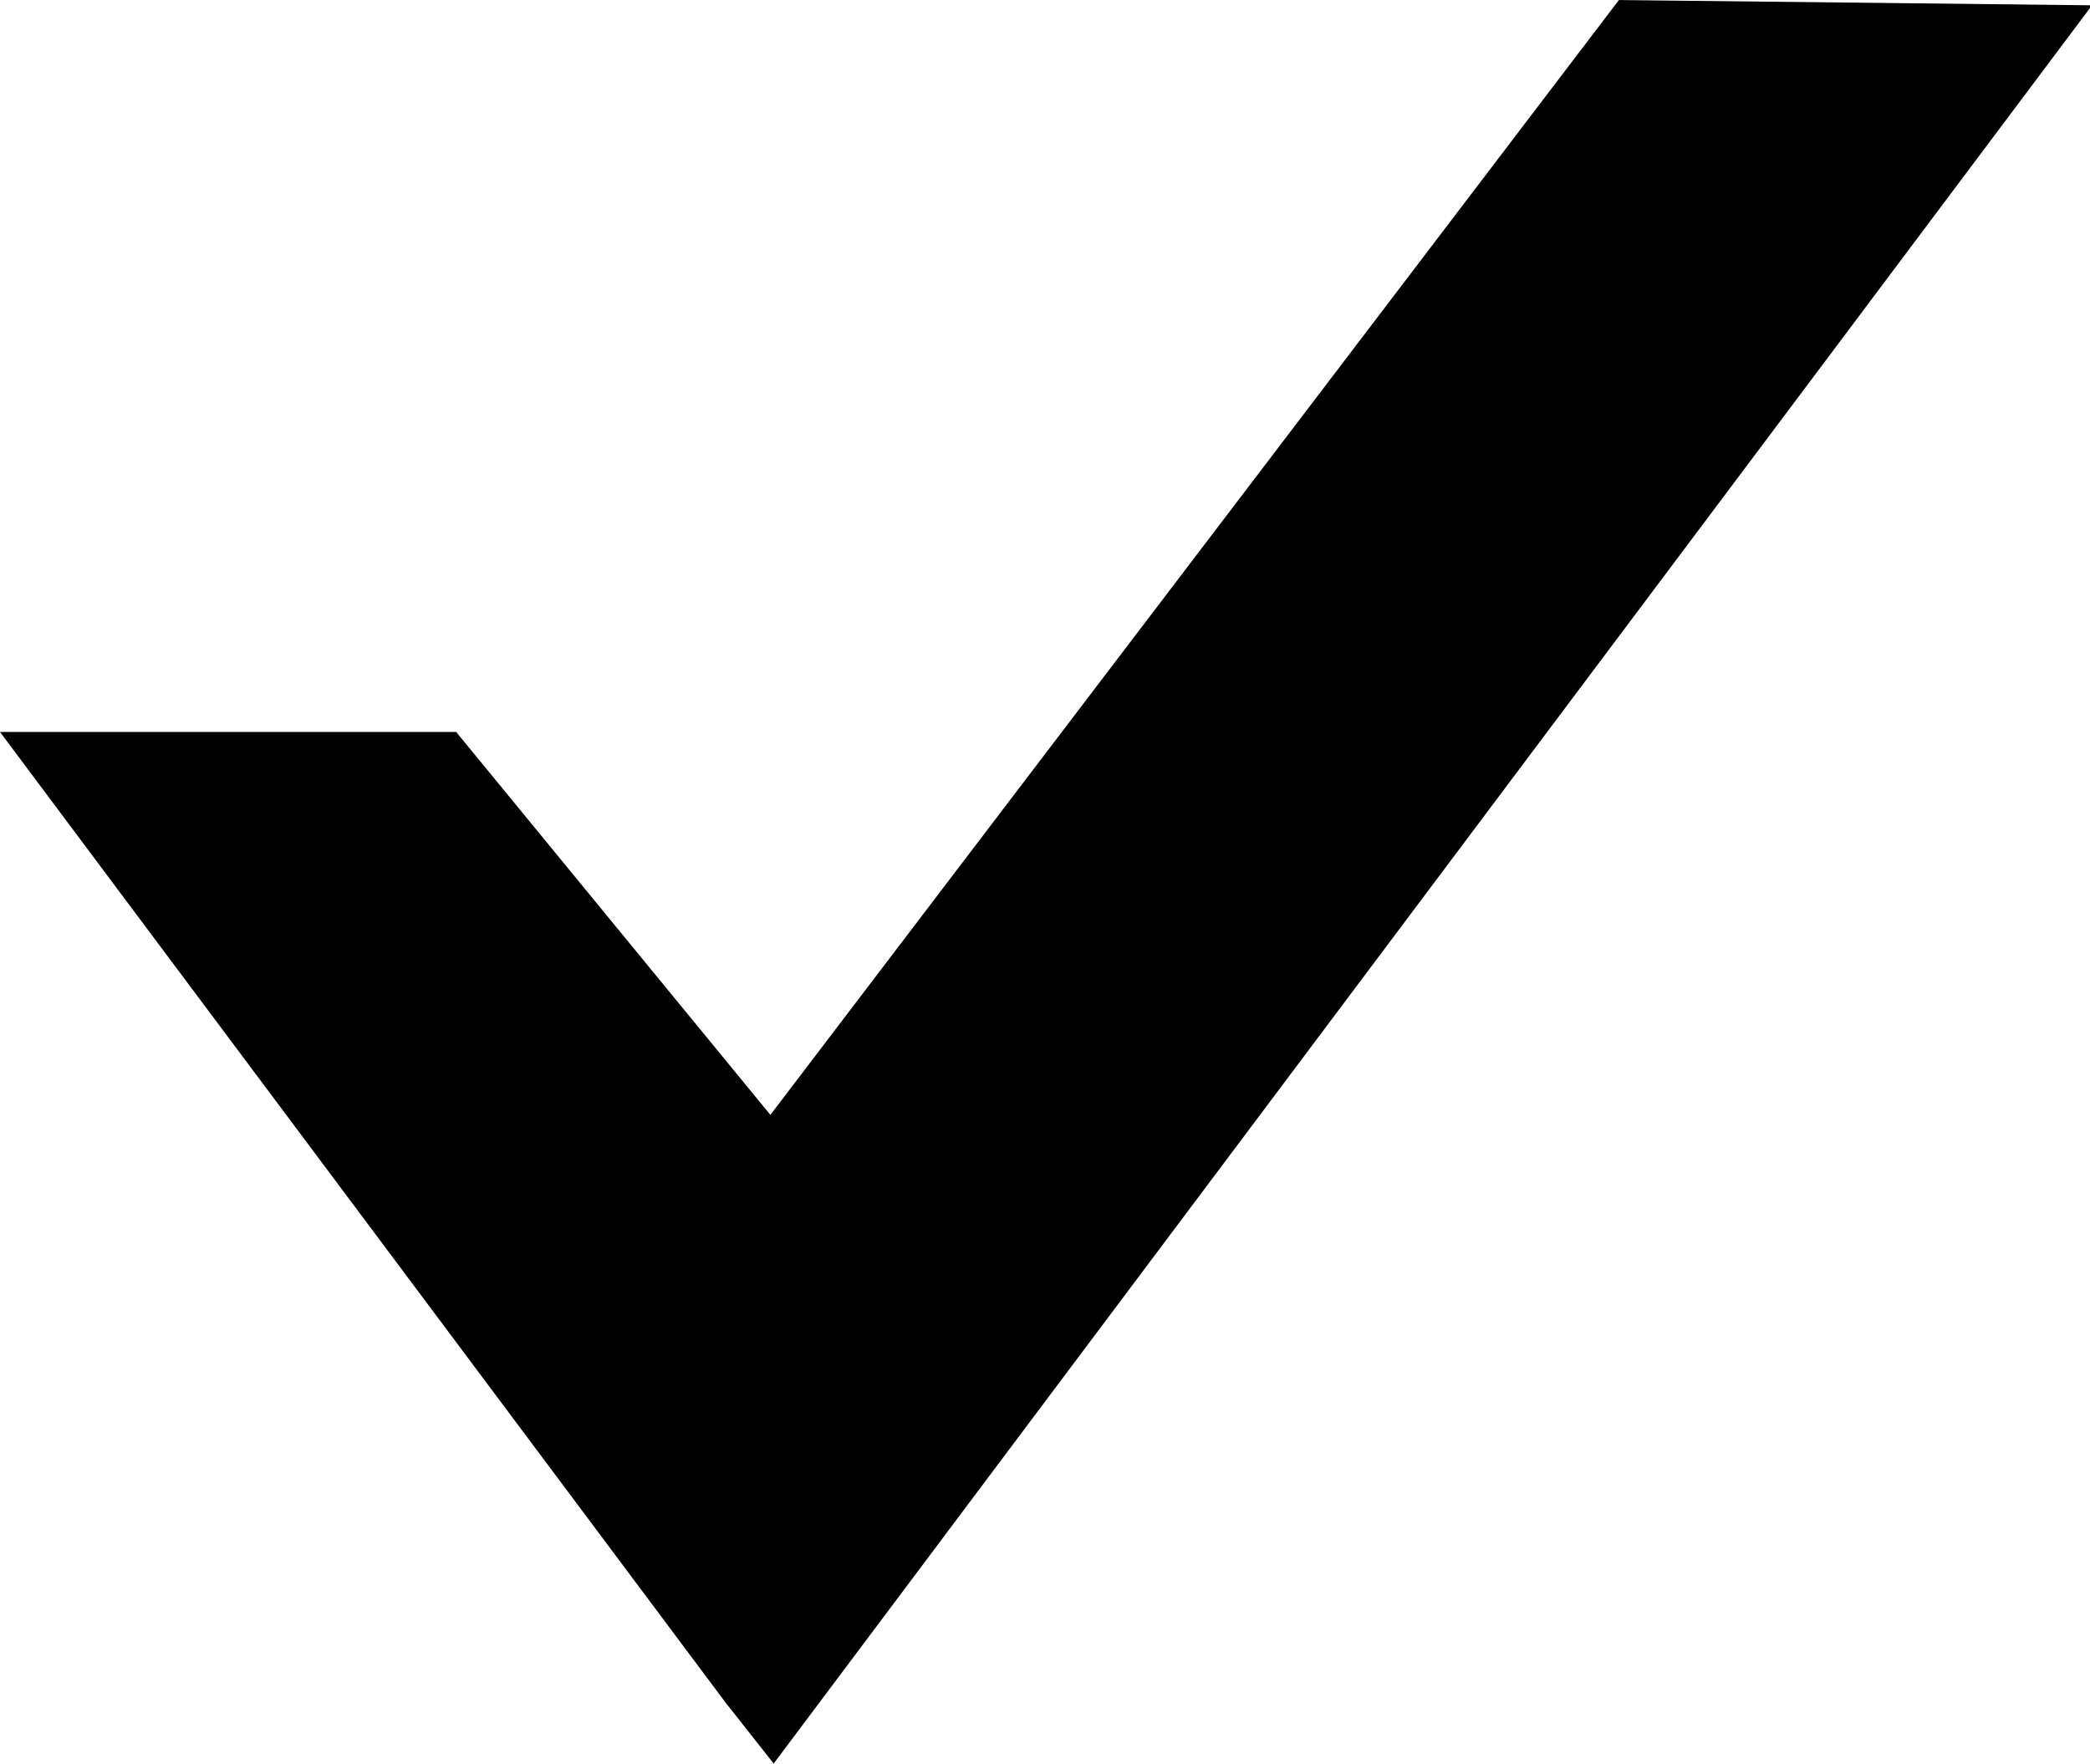
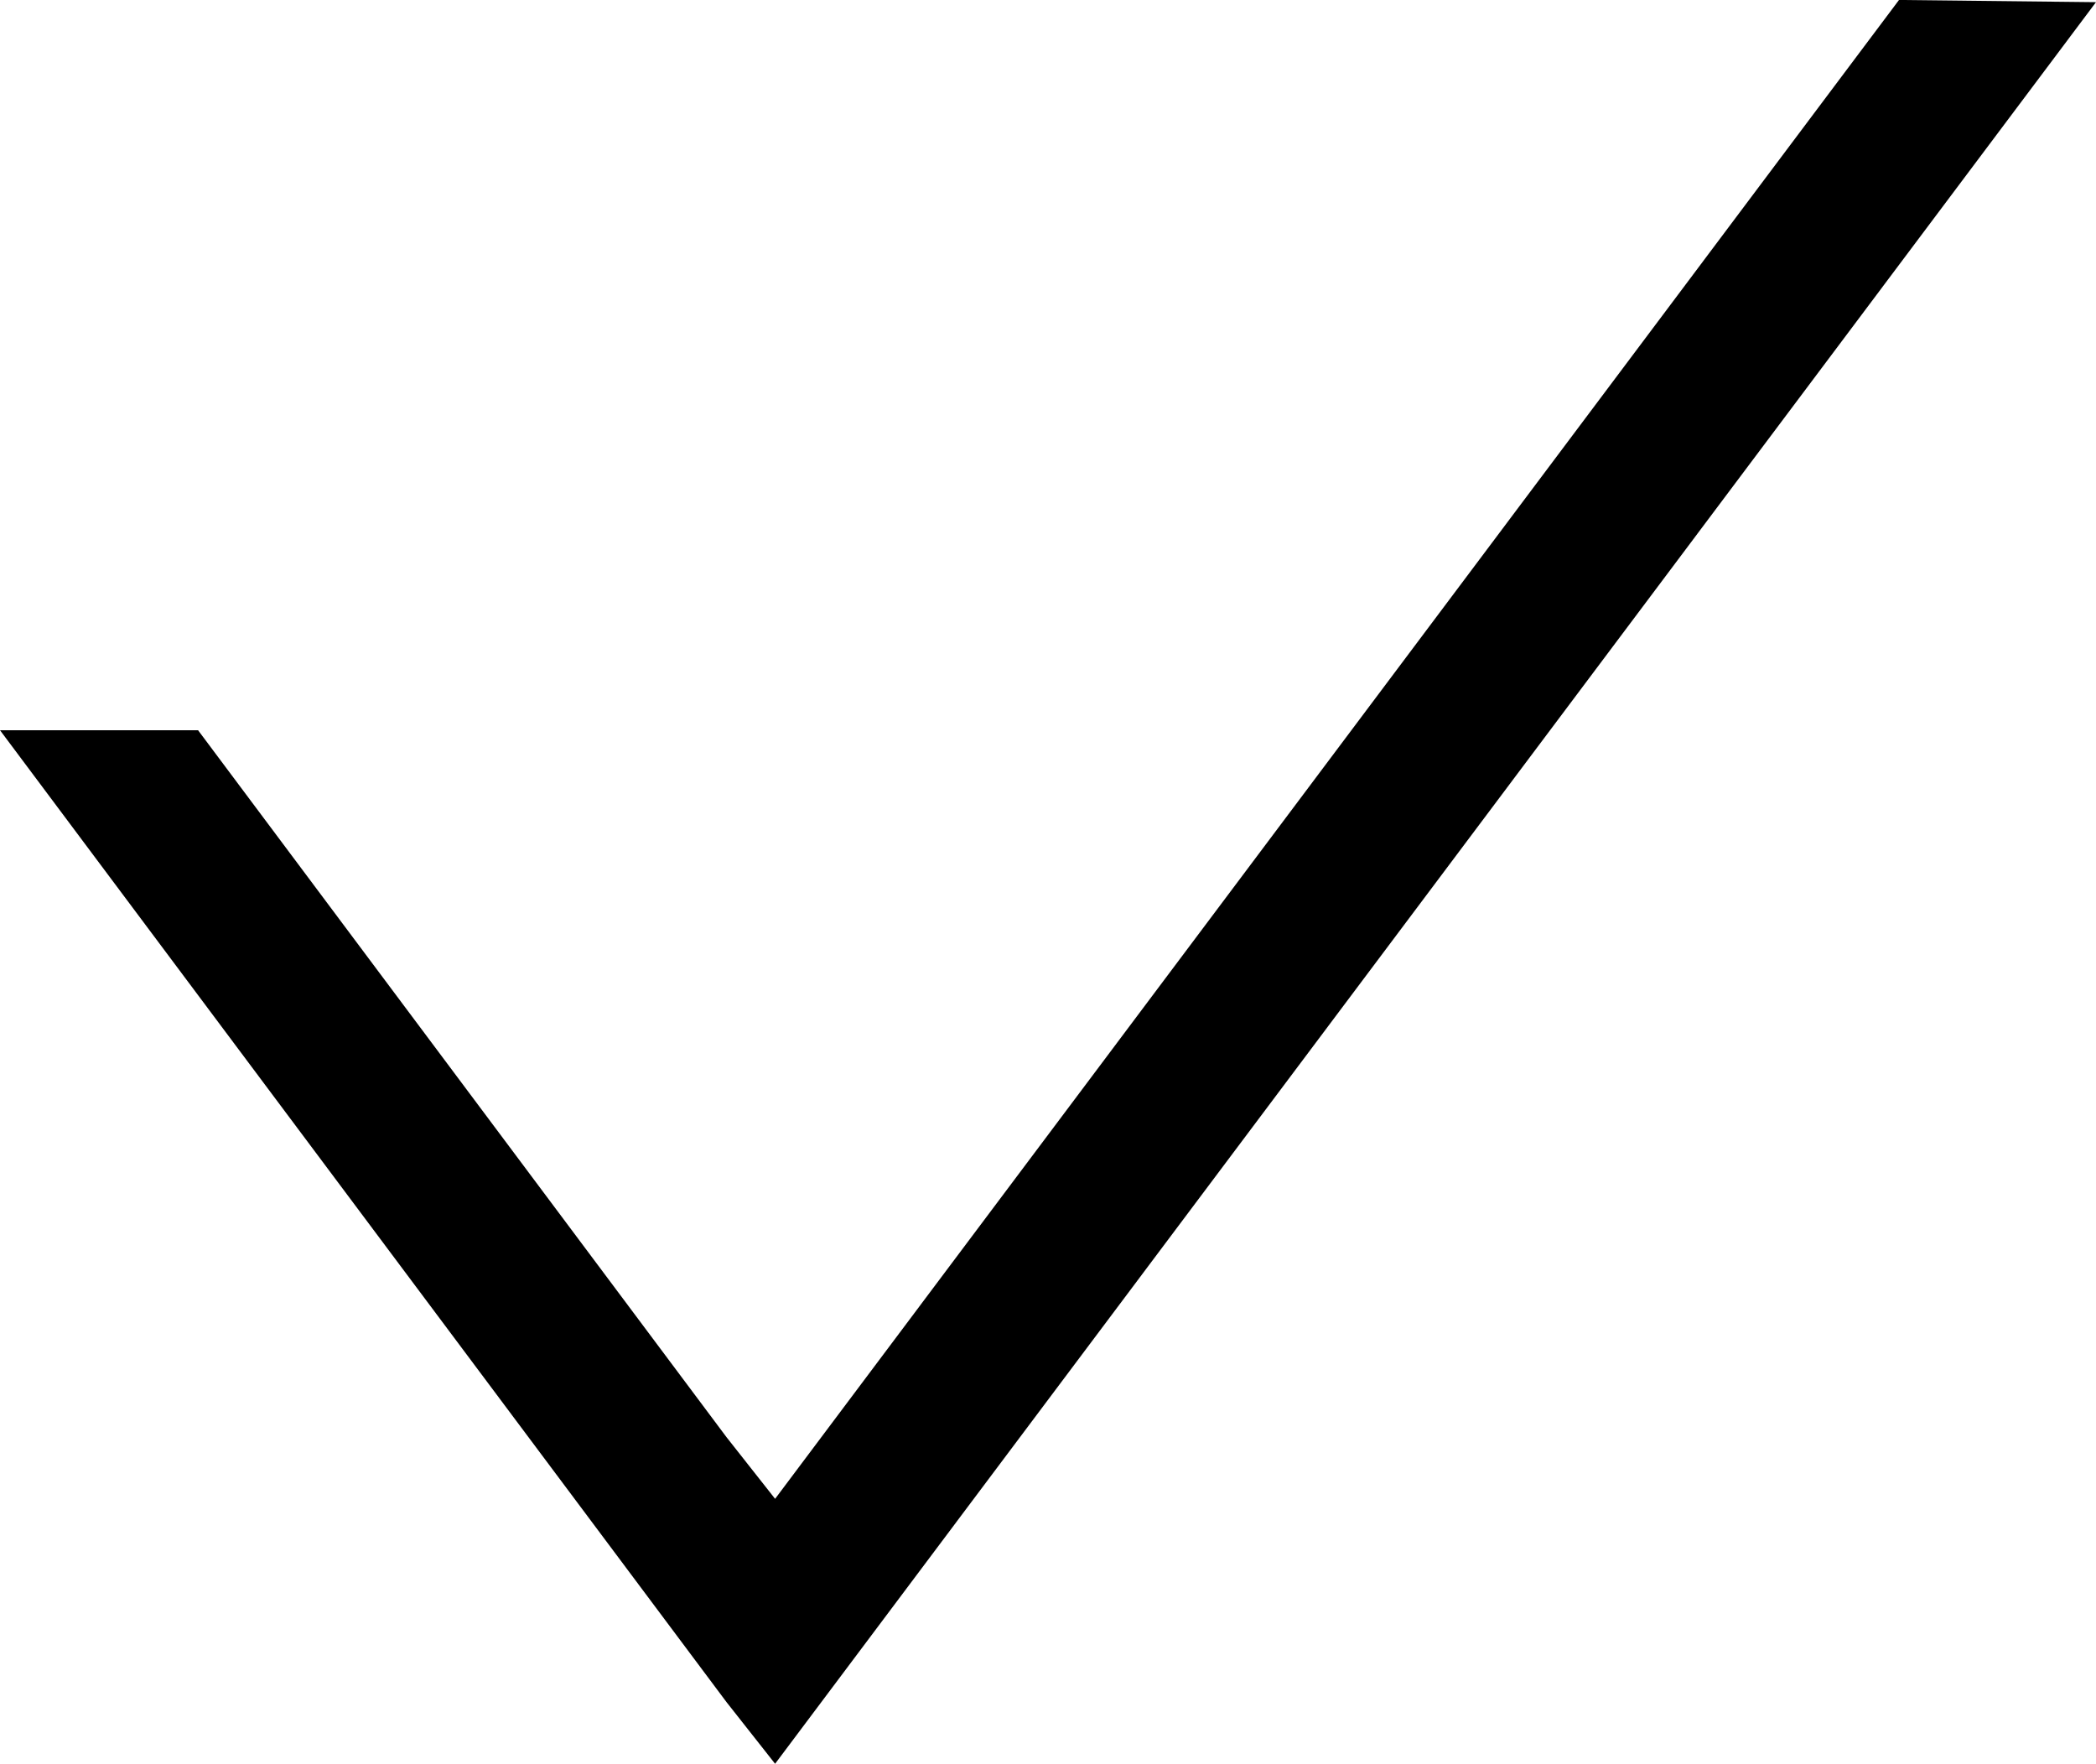
- <svg xmlns="http://www.w3.org/2000/svg" width="62.706mm" height="52.917mm" version="1.1" viewBox="0 0 62.706 52.917">
-   <path d="m23.212 52.911-1.455-1.846-21.757-29.104h13.687l9.427 11.488 25.458-33.448 14.195.158z" stroke-width=".265" />
+ <svg xmlns="http://www.w3.org/2000/svg" width="62.766mm" height="52.818mm" version="1.1" viewBox="0 0 62.766 52.818">
+   <path d="m56.866 1.4e-5 -33.655 44.883-1.455-1.846-15.825-21.17h-5.931l21.756 29.104 1.455 1.846 39.555-52.752-5.9-0.066z" stroke-width=".265" />
</svg>
